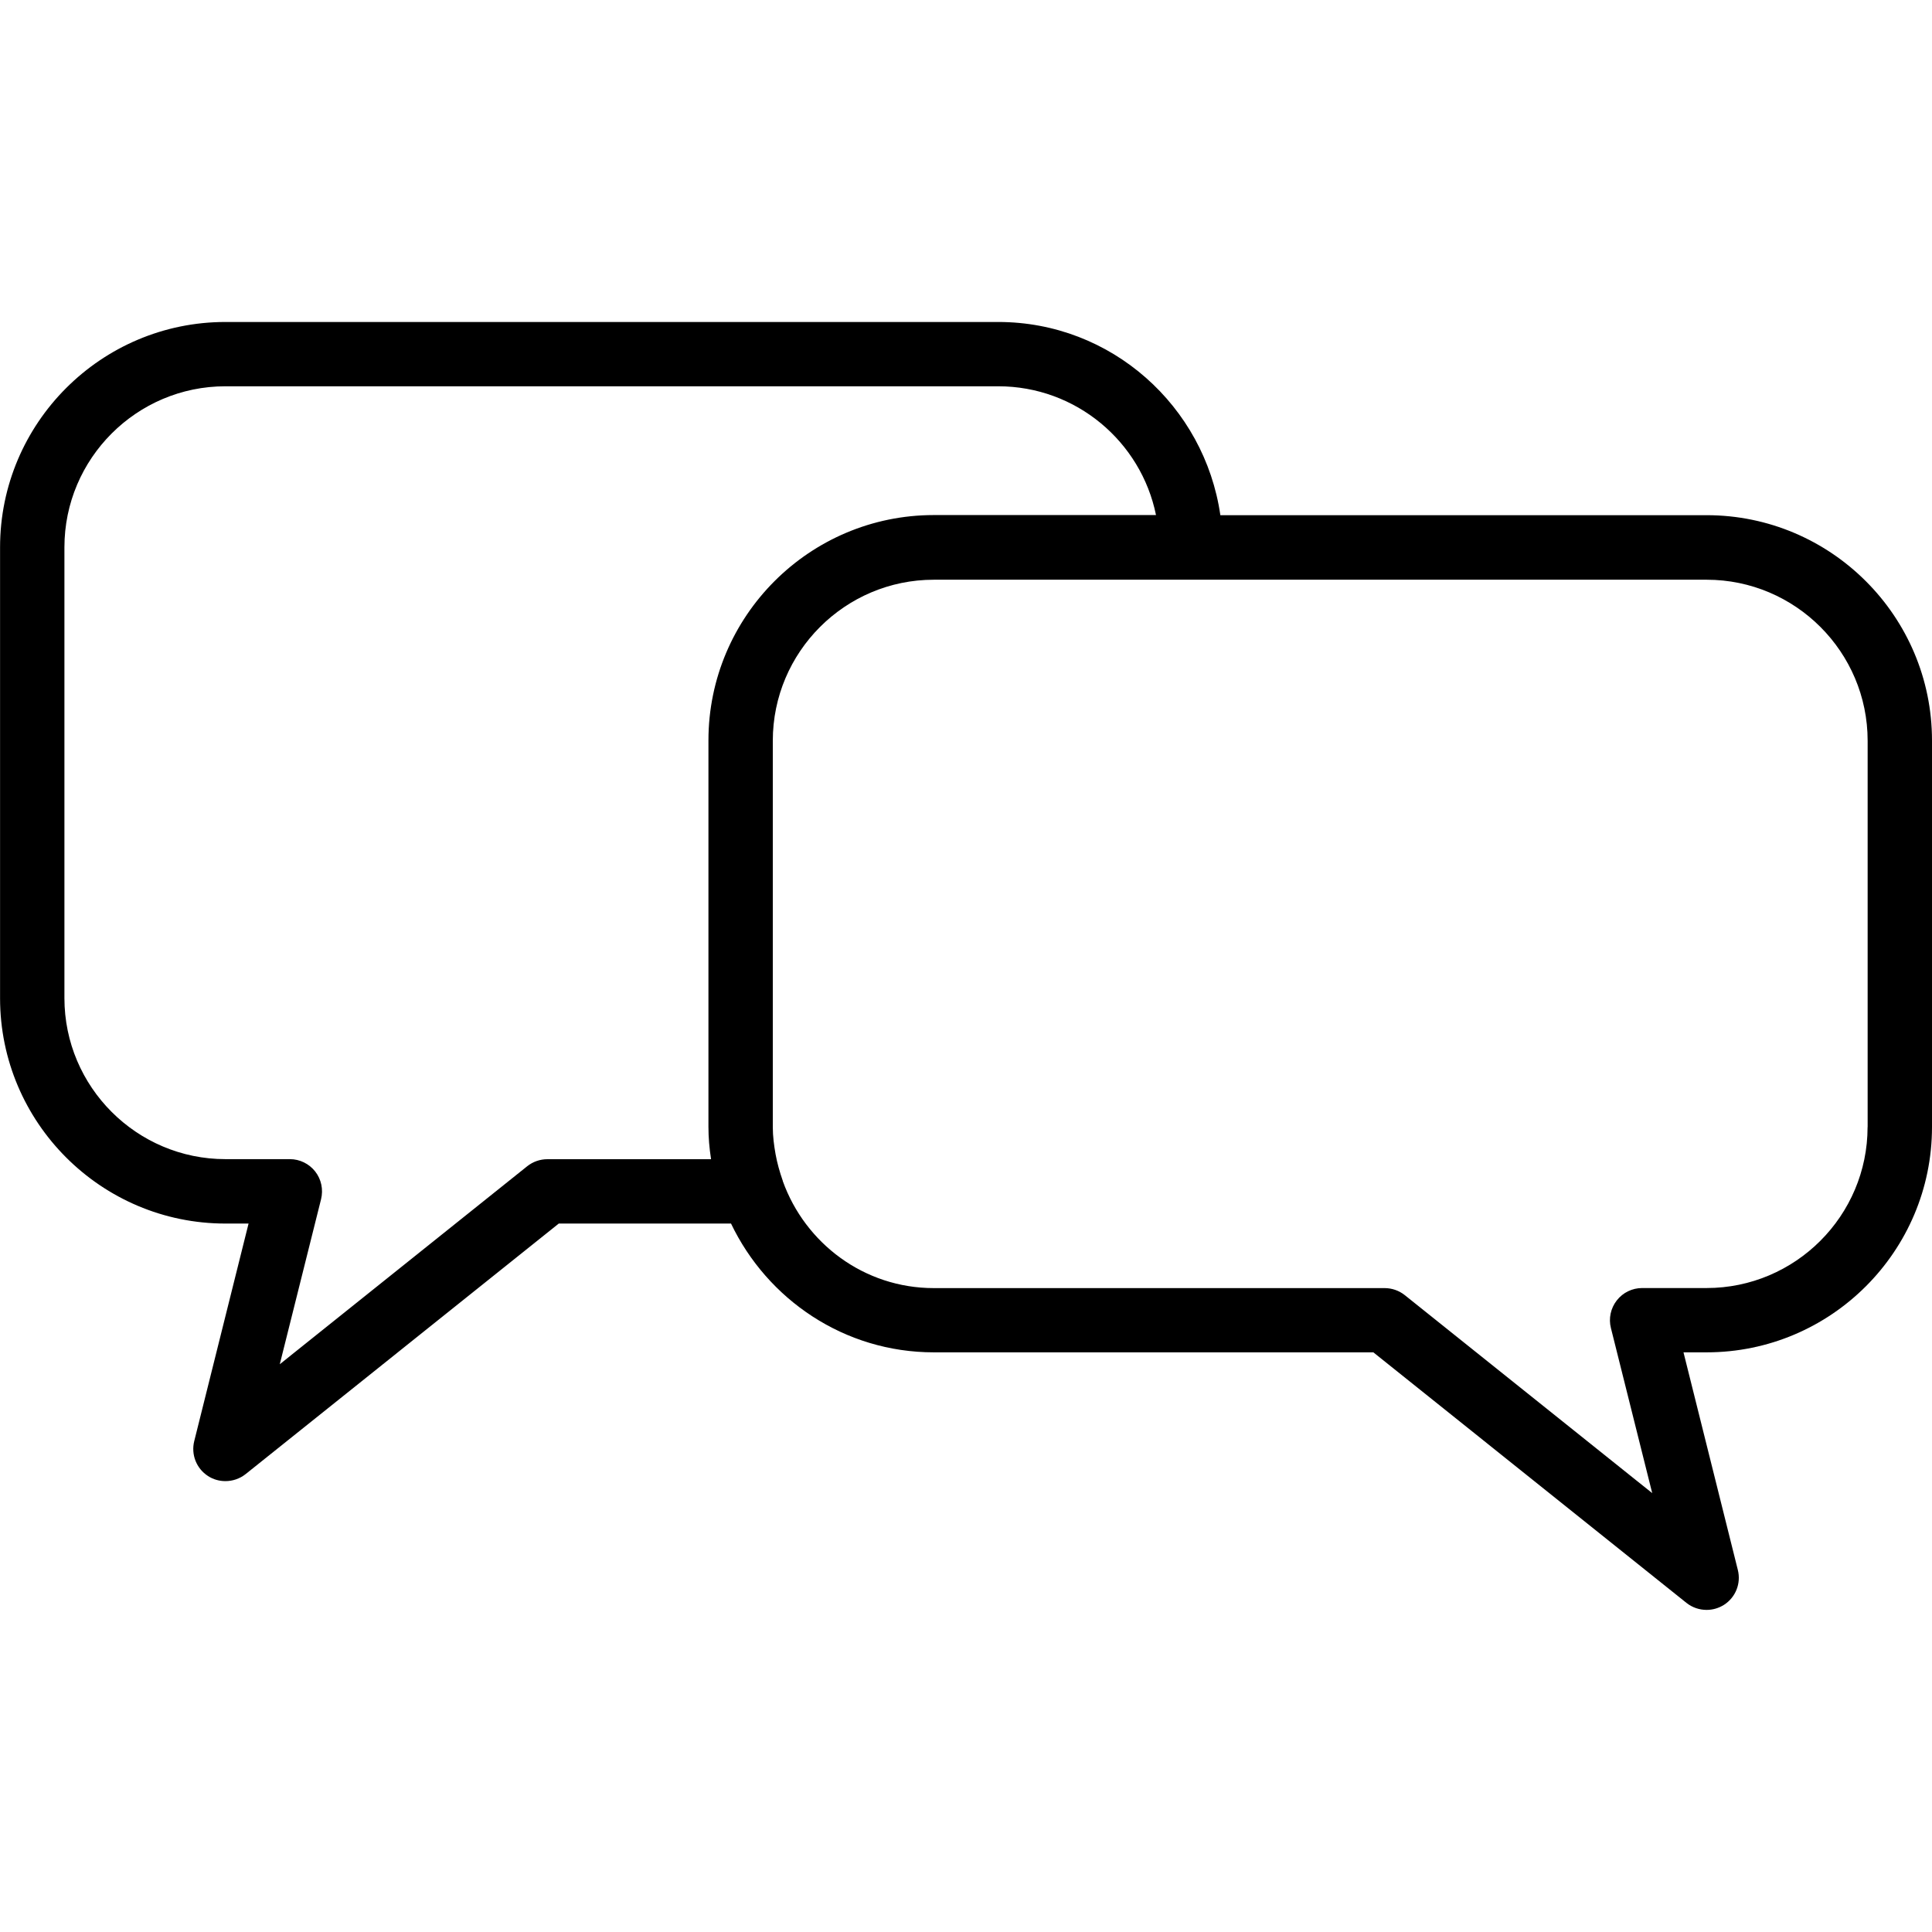
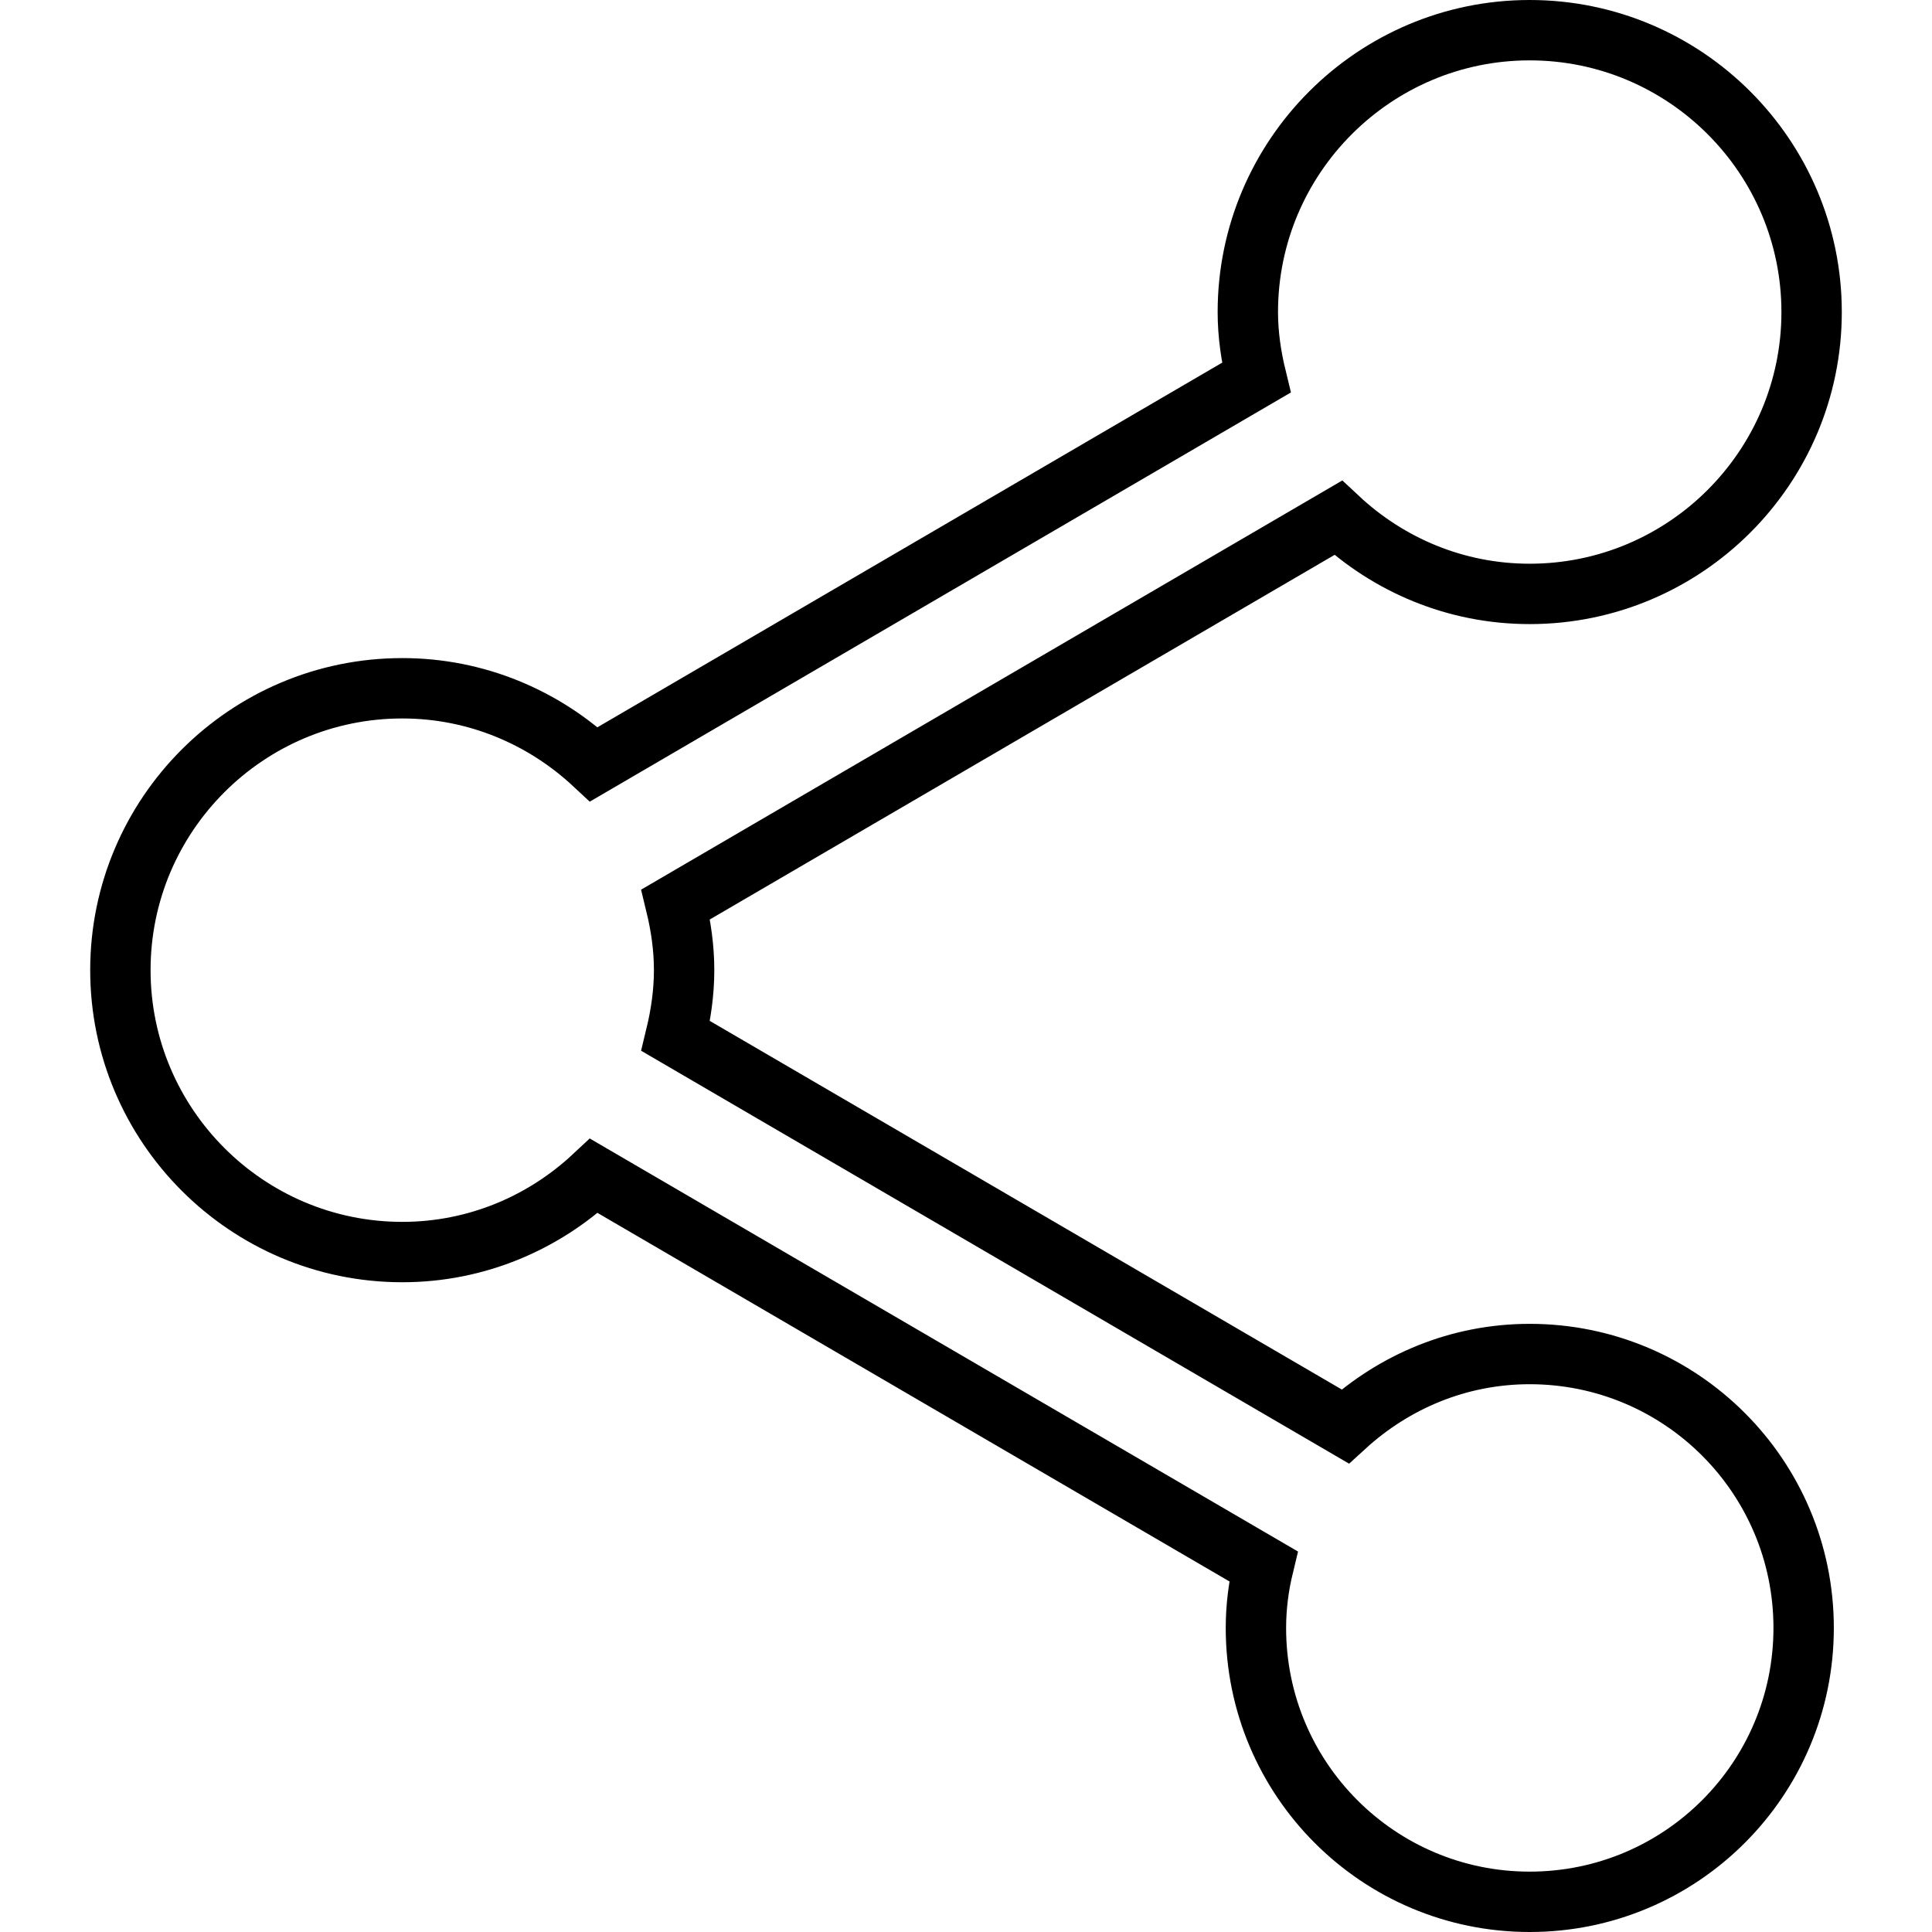
- <svg xmlns="http://www.w3.org/2000/svg" version="1.1" width="32" height="32" viewBox="0 0 32 32">
-   <path d="M28.267 8.533h-8.054c-0.261-1.805-1.804-3.2-3.679-3.2h-12.8c-2.059 0-3.733 1.675-3.733 3.733v7.467c0 2.059 1.675 3.733 3.733 3.733h0.383l-0.9 3.604c-0.055 0.222 0.036 0.454 0.229 0.578 0.087 0.057 0.188 0.084 0.288 0.084 0.118 0 0.237-0.039 0.334-0.116l5.187-4.15h2.853c0.602 1.257 1.875 2.133 3.359 2.133h7.28l5.186 4.15c0.097 0.077 0.215 0.116 0.334 0.116 0.1 0 0.199-0.028 0.288-0.084 0.193-0.124 0.285-0.356 0.229-0.578l-0.9-3.604h0.383c2.059 0 3.733-1.675 3.733-3.733v-6.4c0-2.059-1.675-3.733-3.733-3.733zM11.776 19.2h-2.709c-0.122 0-0.239 0.041-0.334 0.116l-4.099 3.28 0.684-2.734c0.039-0.16 0.004-0.329-0.097-0.458s-0.256-0.205-0.42-0.205h-1.067c-1.47 0-2.667-1.197-2.667-2.667v-7.467c0-1.47 1.197-2.667 2.667-2.667h12.8c1.289 0 2.366 0.917 2.613 2.133h-3.68c-2.059 0-3.733 1.675-3.733 3.733v6.4c0 0.177 0.015 0.354 0.043 0.533zM30.933 18.667c0 1.47-1.197 2.667-2.667 2.667h-1.067c-0.164 0-0.319 0.075-0.42 0.205-0.101 0.129-0.138 0.299-0.097 0.458l0.684 2.734-4.099-3.28c-0.095-0.075-0.212-0.116-0.334-0.116h-7.467c-1.154 0-2.13-0.742-2.5-1.771-0.001-0.002 0-0.005-0.001-0.007-0.053-0.151-0.093-0.297-0.119-0.439-0.026-0.147-0.046-0.295-0.046-0.449v-6.4c0-1.47 1.197-2.667 2.667-2.667h12.8c1.47 0 2.667 1.197 2.667 2.667v6.4z" />
+ <svg xmlns="http://www.w3.org/2000/svg" version="1.1" id="图层_1" x="0px" y="0px" width="32px" height="32px" viewBox="0 0 32 32" style="enable-background:new 0 0 32 32;" xml:space="preserve">
+   <style type="text/css">
+ 
+ 	.st0{fill:none;stroke:#000000;stroke-miterlimit:10;}
+ 
+ </style>
+   <path class="st0" d="M25.336,22.427c-1.181,0-2.247,0.46-3.056,1.199l-11.088-6.467c0.085-0.351,0.139-0.717,0.139-1.091  c0-0.374-0.054-0.738-0.139-1.088l10.972-6.403c0.832,0.778,1.943,1.26,3.172,1.26c2.576,0,4.67-2.094,4.67-4.668  c0-2.575-2.094-4.669-4.67-4.669c-2.573,0-4.668,2.094-4.668,4.669c0,0.373,0.055,0.739,0.14,1.087L9.837,12.659  C9.004,11.883,7.892,11.4,6.663,11.4c-2.575,0-4.669,2.093-4.669,4.668c0,2.574,2.094,4.67,4.669,4.67  c1.229,0,2.341-0.483,3.174-1.262l11.089,6.467c-0.079,0.327-0.124,0.668-0.124,1.021c0,2.505,2.029,4.536,4.534,4.536  c2.507,0,4.538-2.031,4.538-4.536C29.874,24.458,27.843,22.427,25.336,22.427L25.336,22.427z" />
</svg>
